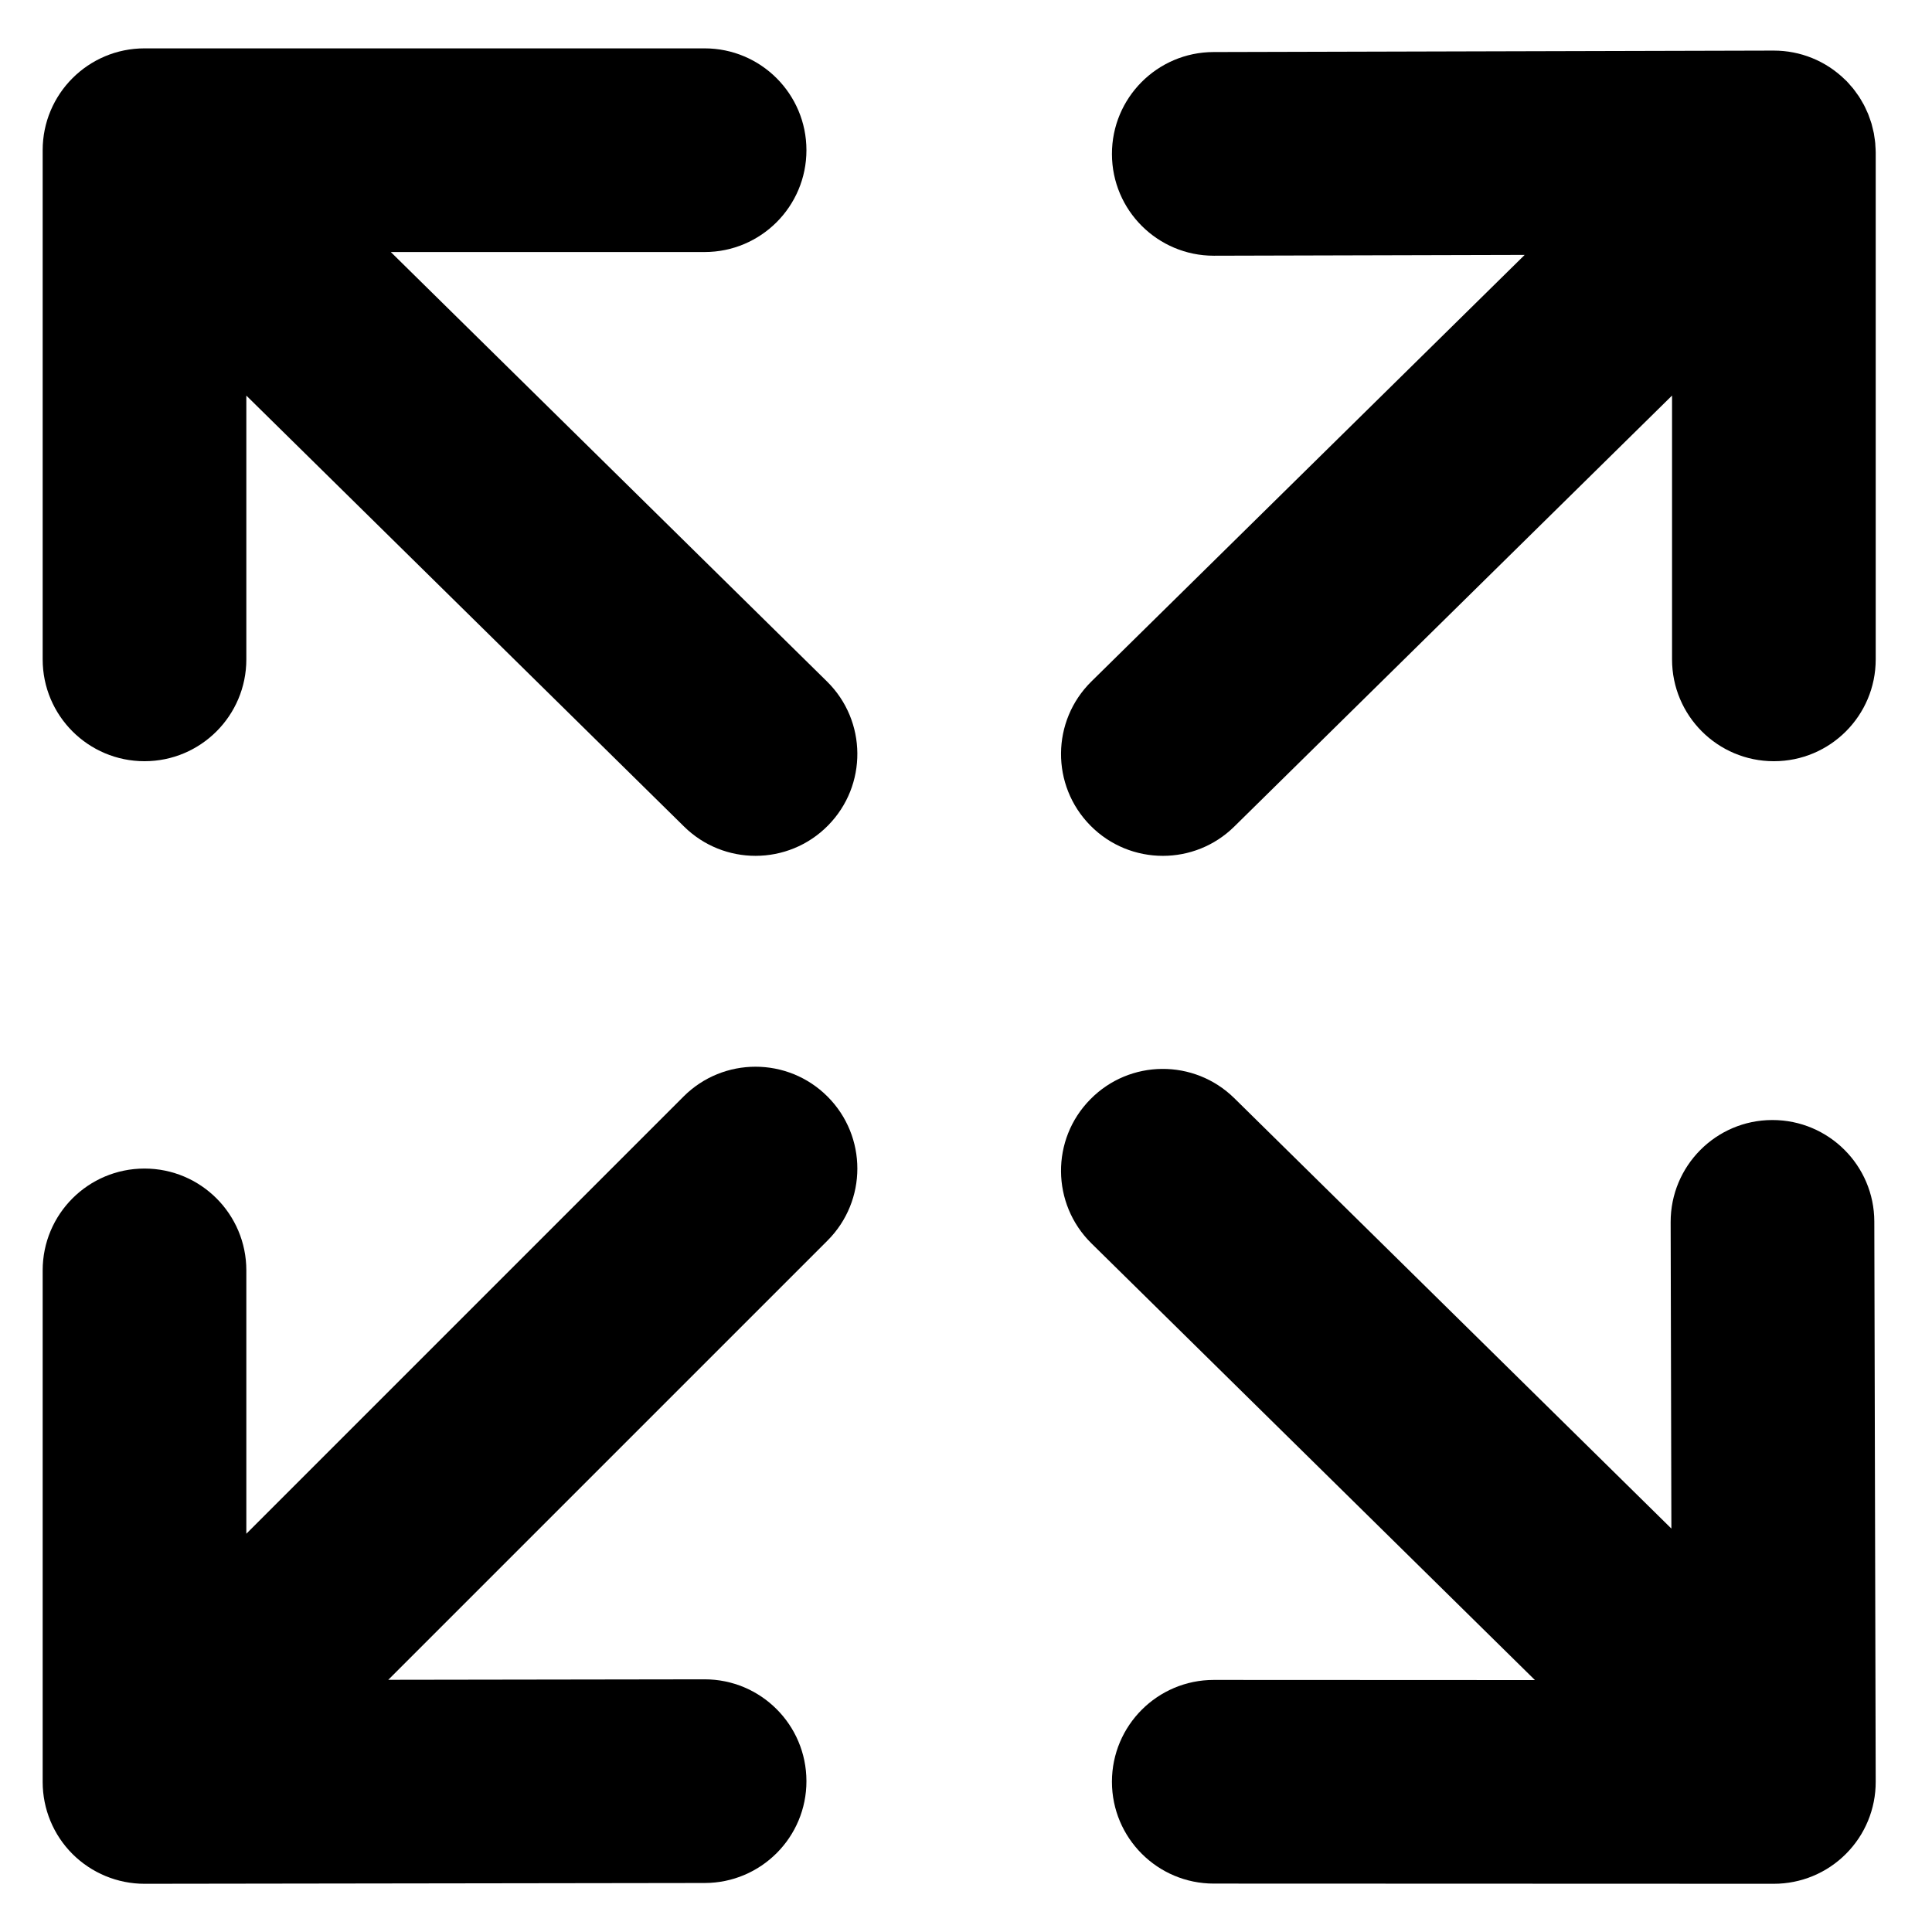
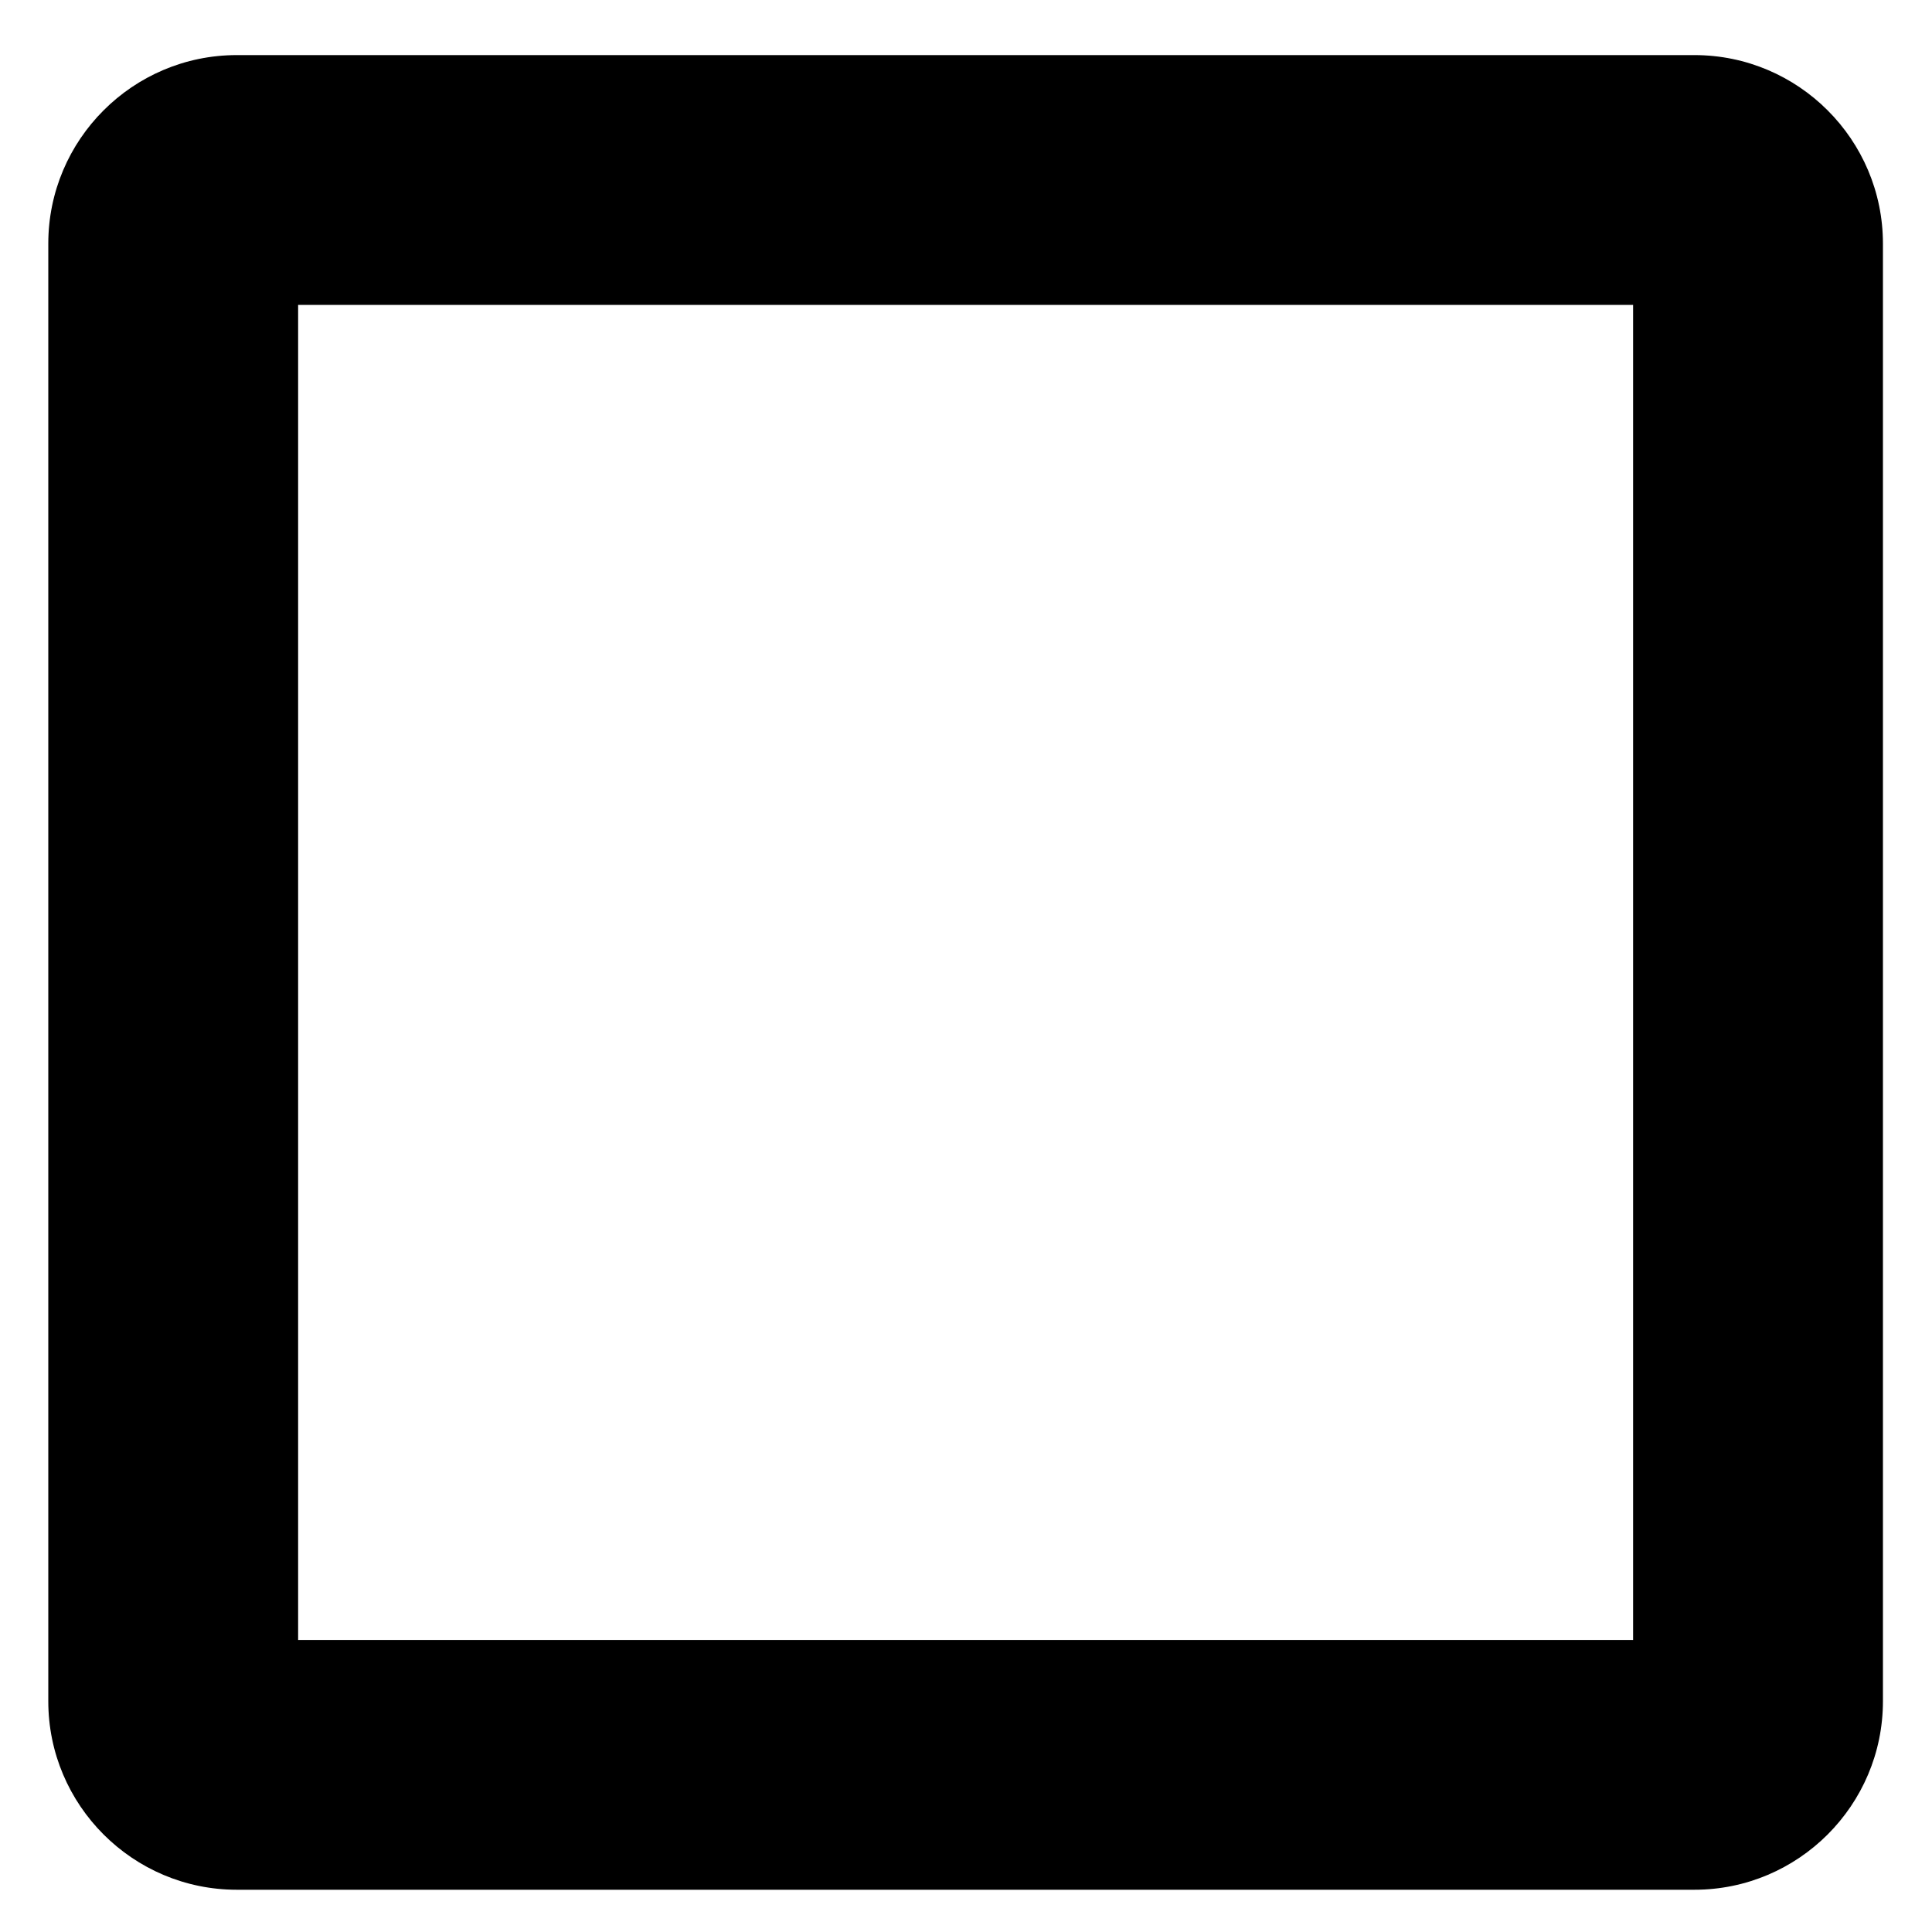
- <svg xmlns="http://www.w3.org/2000/svg" version="1.1" id="Layer_1" x="0px" y="0px" width="283.46px" height="283.46px" viewBox="0 0 283.46 283.46" enable-background="new 0 0 283.46 283.46" xml:space="preserve">
+ <svg xmlns="http://www.w3.org/2000/svg" version="1.1" id="Layer_3" x="0px" y="0px" width="283.465px" height="283.465px" viewBox="0 0 283.465 283.465" enable-background="new 0 0 283.465 283.465" xml:space="preserve">
  <g>
-     <path d="M275.152,21.384c-0.008-0.125-0.007-0.25-0.019-0.375c-0.028-0.312-0.078-0.619-0.126-0.927   c-0.026-0.176-0.045-0.353-0.078-0.528c-0.051-0.263-0.119-0.52-0.184-0.778c-0.054-0.219-0.101-0.438-0.164-0.655   c-0.064-0.216-0.145-0.426-0.218-0.639c-0.087-0.252-0.17-0.506-0.271-0.754c-0.072-0.179-0.159-0.351-0.239-0.526   c-0.122-0.272-0.243-0.544-0.383-0.81c-0.081-0.154-0.175-0.301-0.262-0.453c-0.158-0.275-0.314-0.551-0.491-0.817   c-0.09-0.136-0.191-0.264-0.286-0.397c-0.192-0.271-0.384-0.542-0.597-0.804c-0.083-0.102-0.177-0.196-0.263-0.296   c-0.216-0.25-0.426-0.505-0.661-0.744c-0.032-0.032-0.067-0.059-0.1-0.091c-0.001-0.001-0.002-0.002-0.003-0.004   c-0.014-0.014-0.029-0.025-0.043-0.039c-2.904-2.872-6.69-4.318-10.485-4.323c-0.007,0-0.014-0.001-0.021-0.001   c-0.014,0-0.028,0-0.043,0L178.04,7.636c-8.244,0.022-14.919,6.727-14.897,14.978c0.015,8.244,6.712,14.905,14.941,14.905   c0.015,0,0.029,0,0.044,0l45.572-0.119l-63.57,62.583c-5.881,5.786-5.953,15.248-0.161,21.128   c2.918,2.969,6.777,4.458,10.645,4.458c3.779,0,7.572-1.43,10.477-4.297l64.229-63.237v38.709c0,8.251,6.683,14.941,14.94,14.941   c8.259,0,14.941-6.69,14.941-14.941V22.365C275.201,22.036,275.173,21.71,275.152,21.384z" />
-     <path d="M260.055,164.329c-0.015,0-0.029,0-0.044,0c-8.243,0.015-14.911,6.727-14.896,14.984l0.107,44.957l-64.133-63.151   c-5.881-5.778-15.336-5.72-21.121,0.175c-5.792,5.865-5.72,15.335,0.161,21.128l65.076,64.075l-47.122-0.021   c-8.244,0-14.941,6.683-14.941,14.94c0,8.244,6.683,14.941,14.941,14.941l82.176,0.029c3.969,0,7.777-1.576,10.579-4.392   c2.802-2.802,4.377-6.61,4.362-10.594l-0.204-82.176C274.982,170.997,268.285,164.329,260.055,164.329z" />
-     <path d="M57.338,36.978h46.04c8.251,0,14.941-6.69,14.941-14.941c0-8.251-6.69-14.941-14.941-14.941H21.201   c-8.251,0-14.941,6.69-14.941,14.941v0.441c0,0.002,0,0.003,0,0.005v74.26c0,8.251,6.69,14.941,14.941,14.941   c8.251,0,14.941-6.69,14.941-14.941V58.041l64.222,63.229c2.911,2.867,6.697,4.297,10.484,4.297c3.859,0,7.726-1.488,10.644-4.458   c5.792-5.88,5.72-15.342-0.161-21.128L57.338,36.978z" />
-     <path d="M100.284,160.885l-64.142,64.142V186.39c0-8.259-6.69-14.941-14.941-14.941c-8.251,0-14.941,6.683-14.941,14.941v75.056   c0,3.969,1.576,7.777,4.385,10.579c2.801,2.786,6.595,4.362,10.556,4.362c0.007,0,0.015,0,0.022,0l82.177-0.116   c8.251-0.015,14.934-6.712,14.919-14.956c-0.015-8.259-6.697-14.927-14.941-14.927c-0.007,0-0.015,0-0.022,0l-46.39,0.07   l64.446-64.445c5.836-5.837,5.836-15.292,0-21.128C115.575,155.048,106.121,155.048,100.284,160.885z" />
+     <path d="M248.709,8.086H34.756c-15.257,0-27.669,12.413-27.669,27.669v213.953c0,15.257,12.413,27.669,27.669,27.669h213.953   c15.257,0,27.669-12.412,27.669-27.669V35.756C276.378,20.499,263.966,8.086,248.709,8.086z M43.753,240.712V44.753h195.958   v195.958H43.753z" />
  </g>
</svg>
